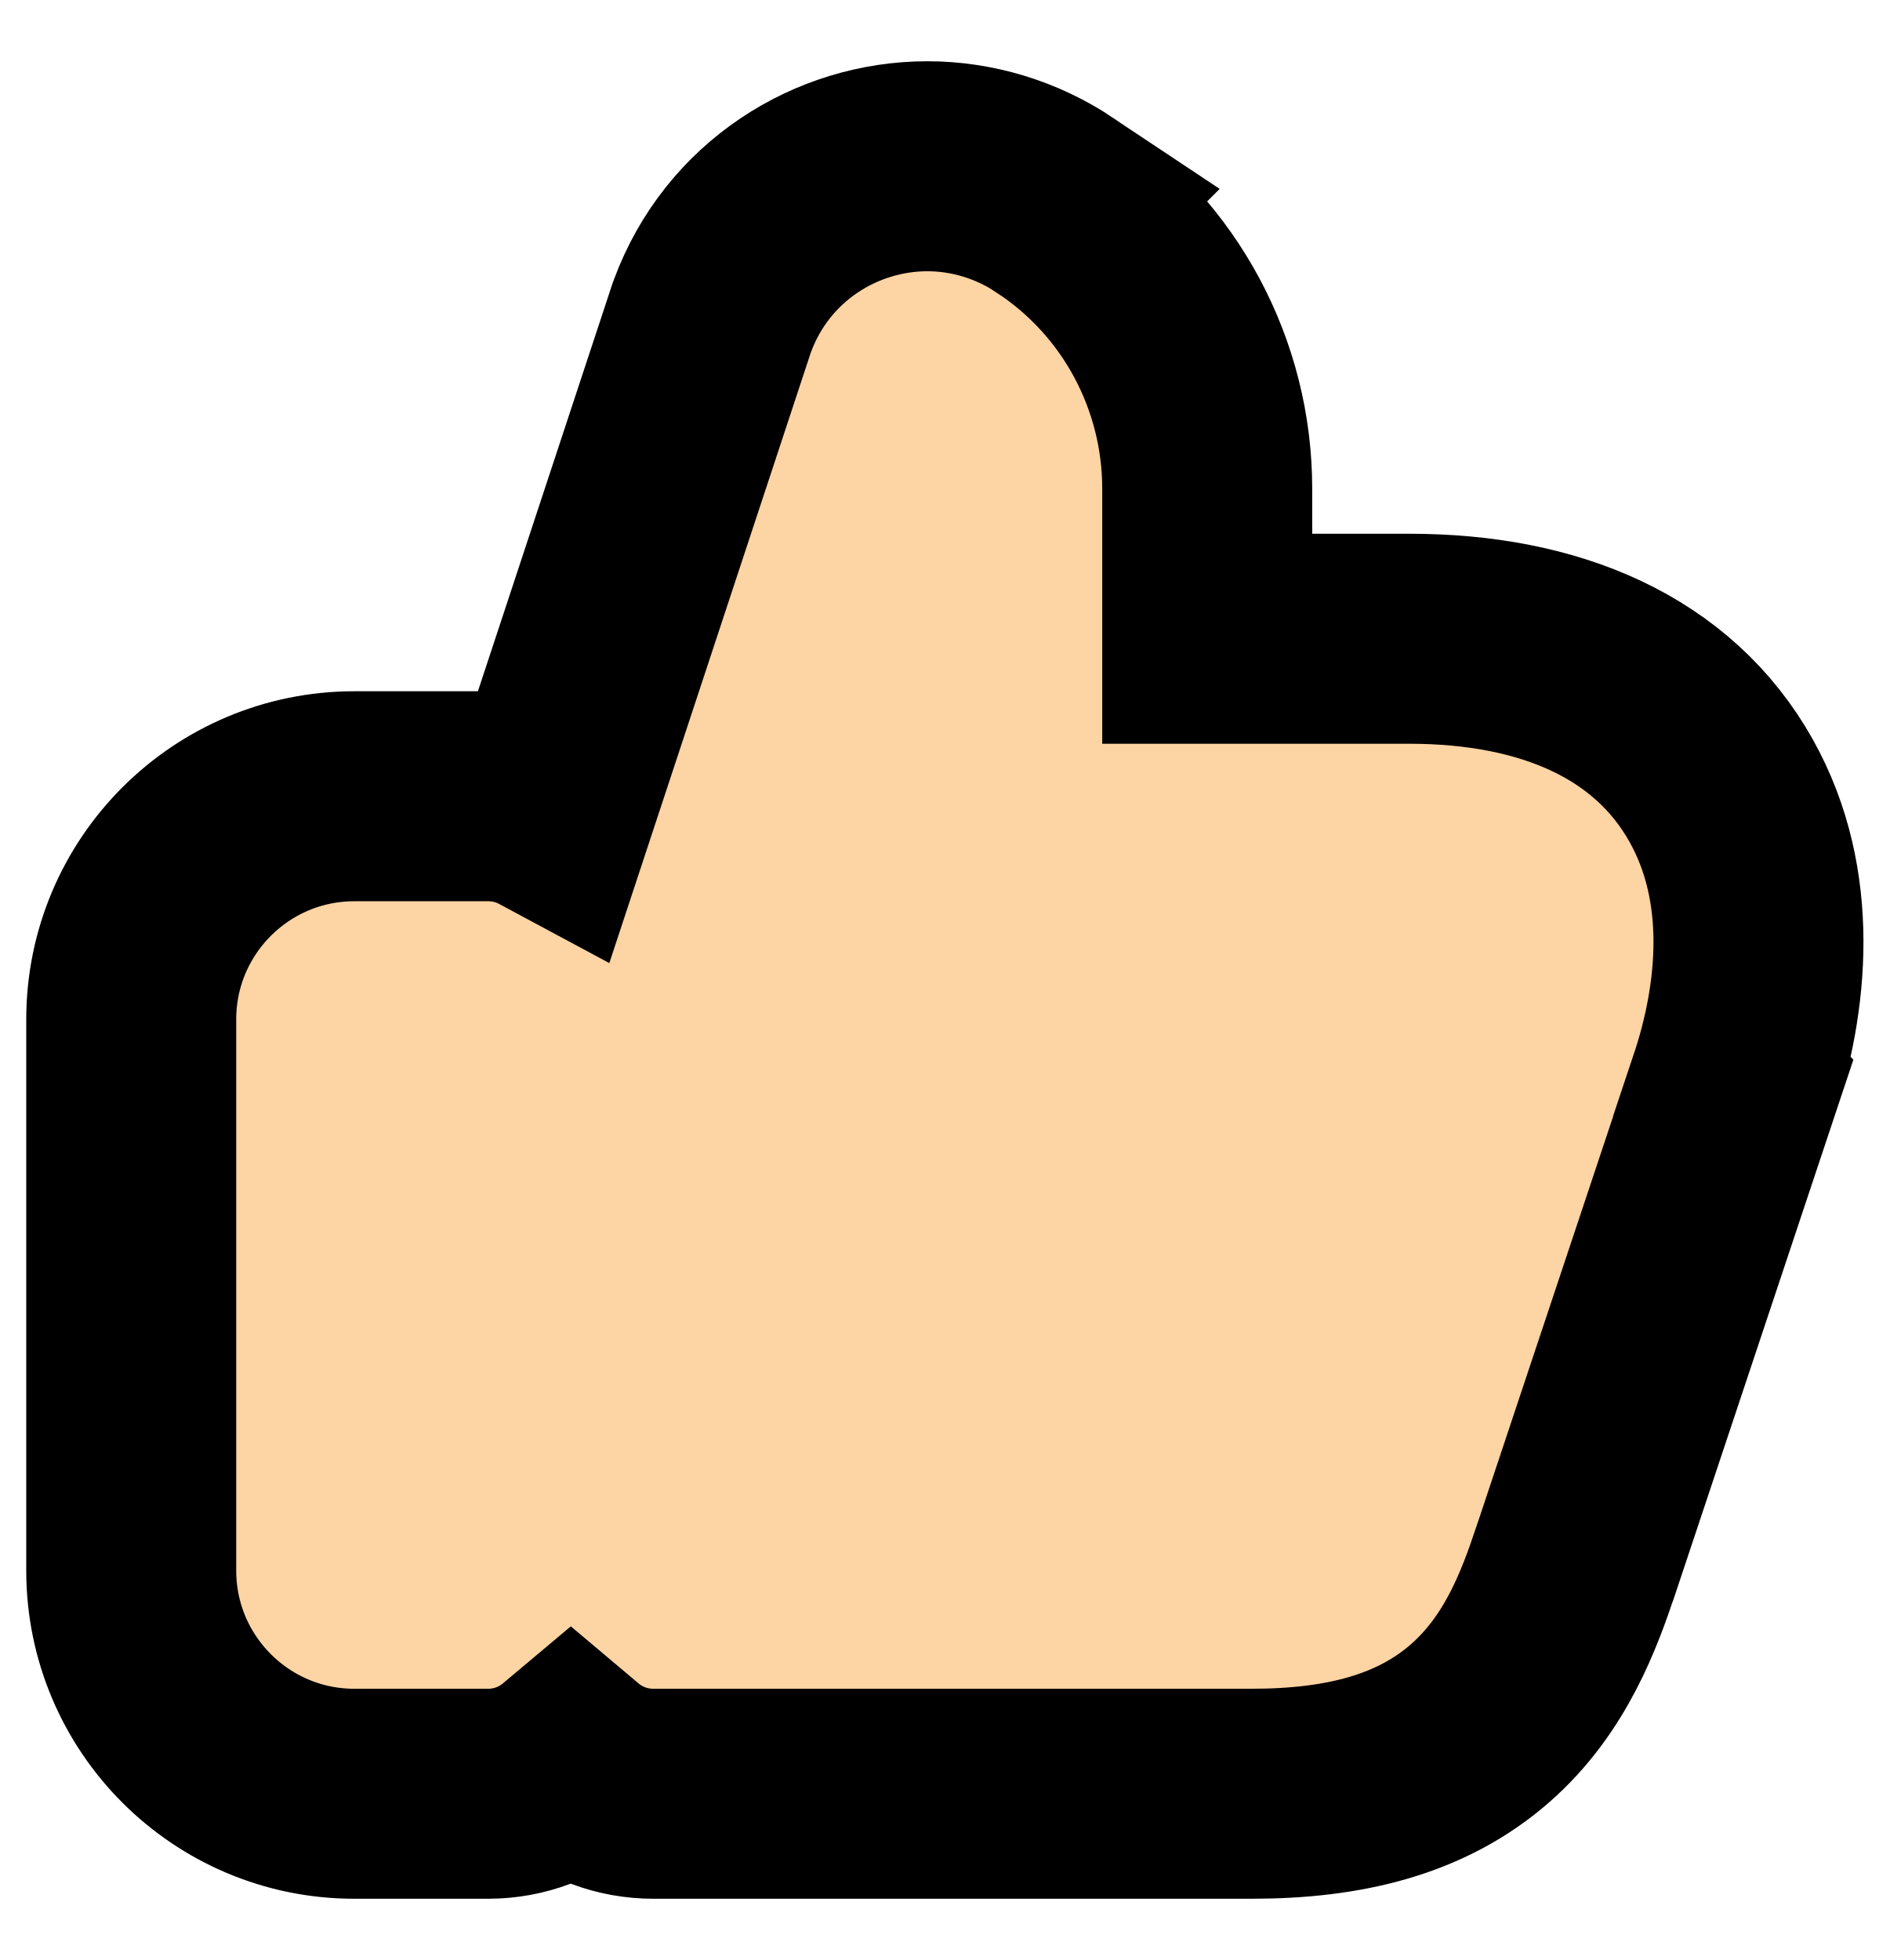
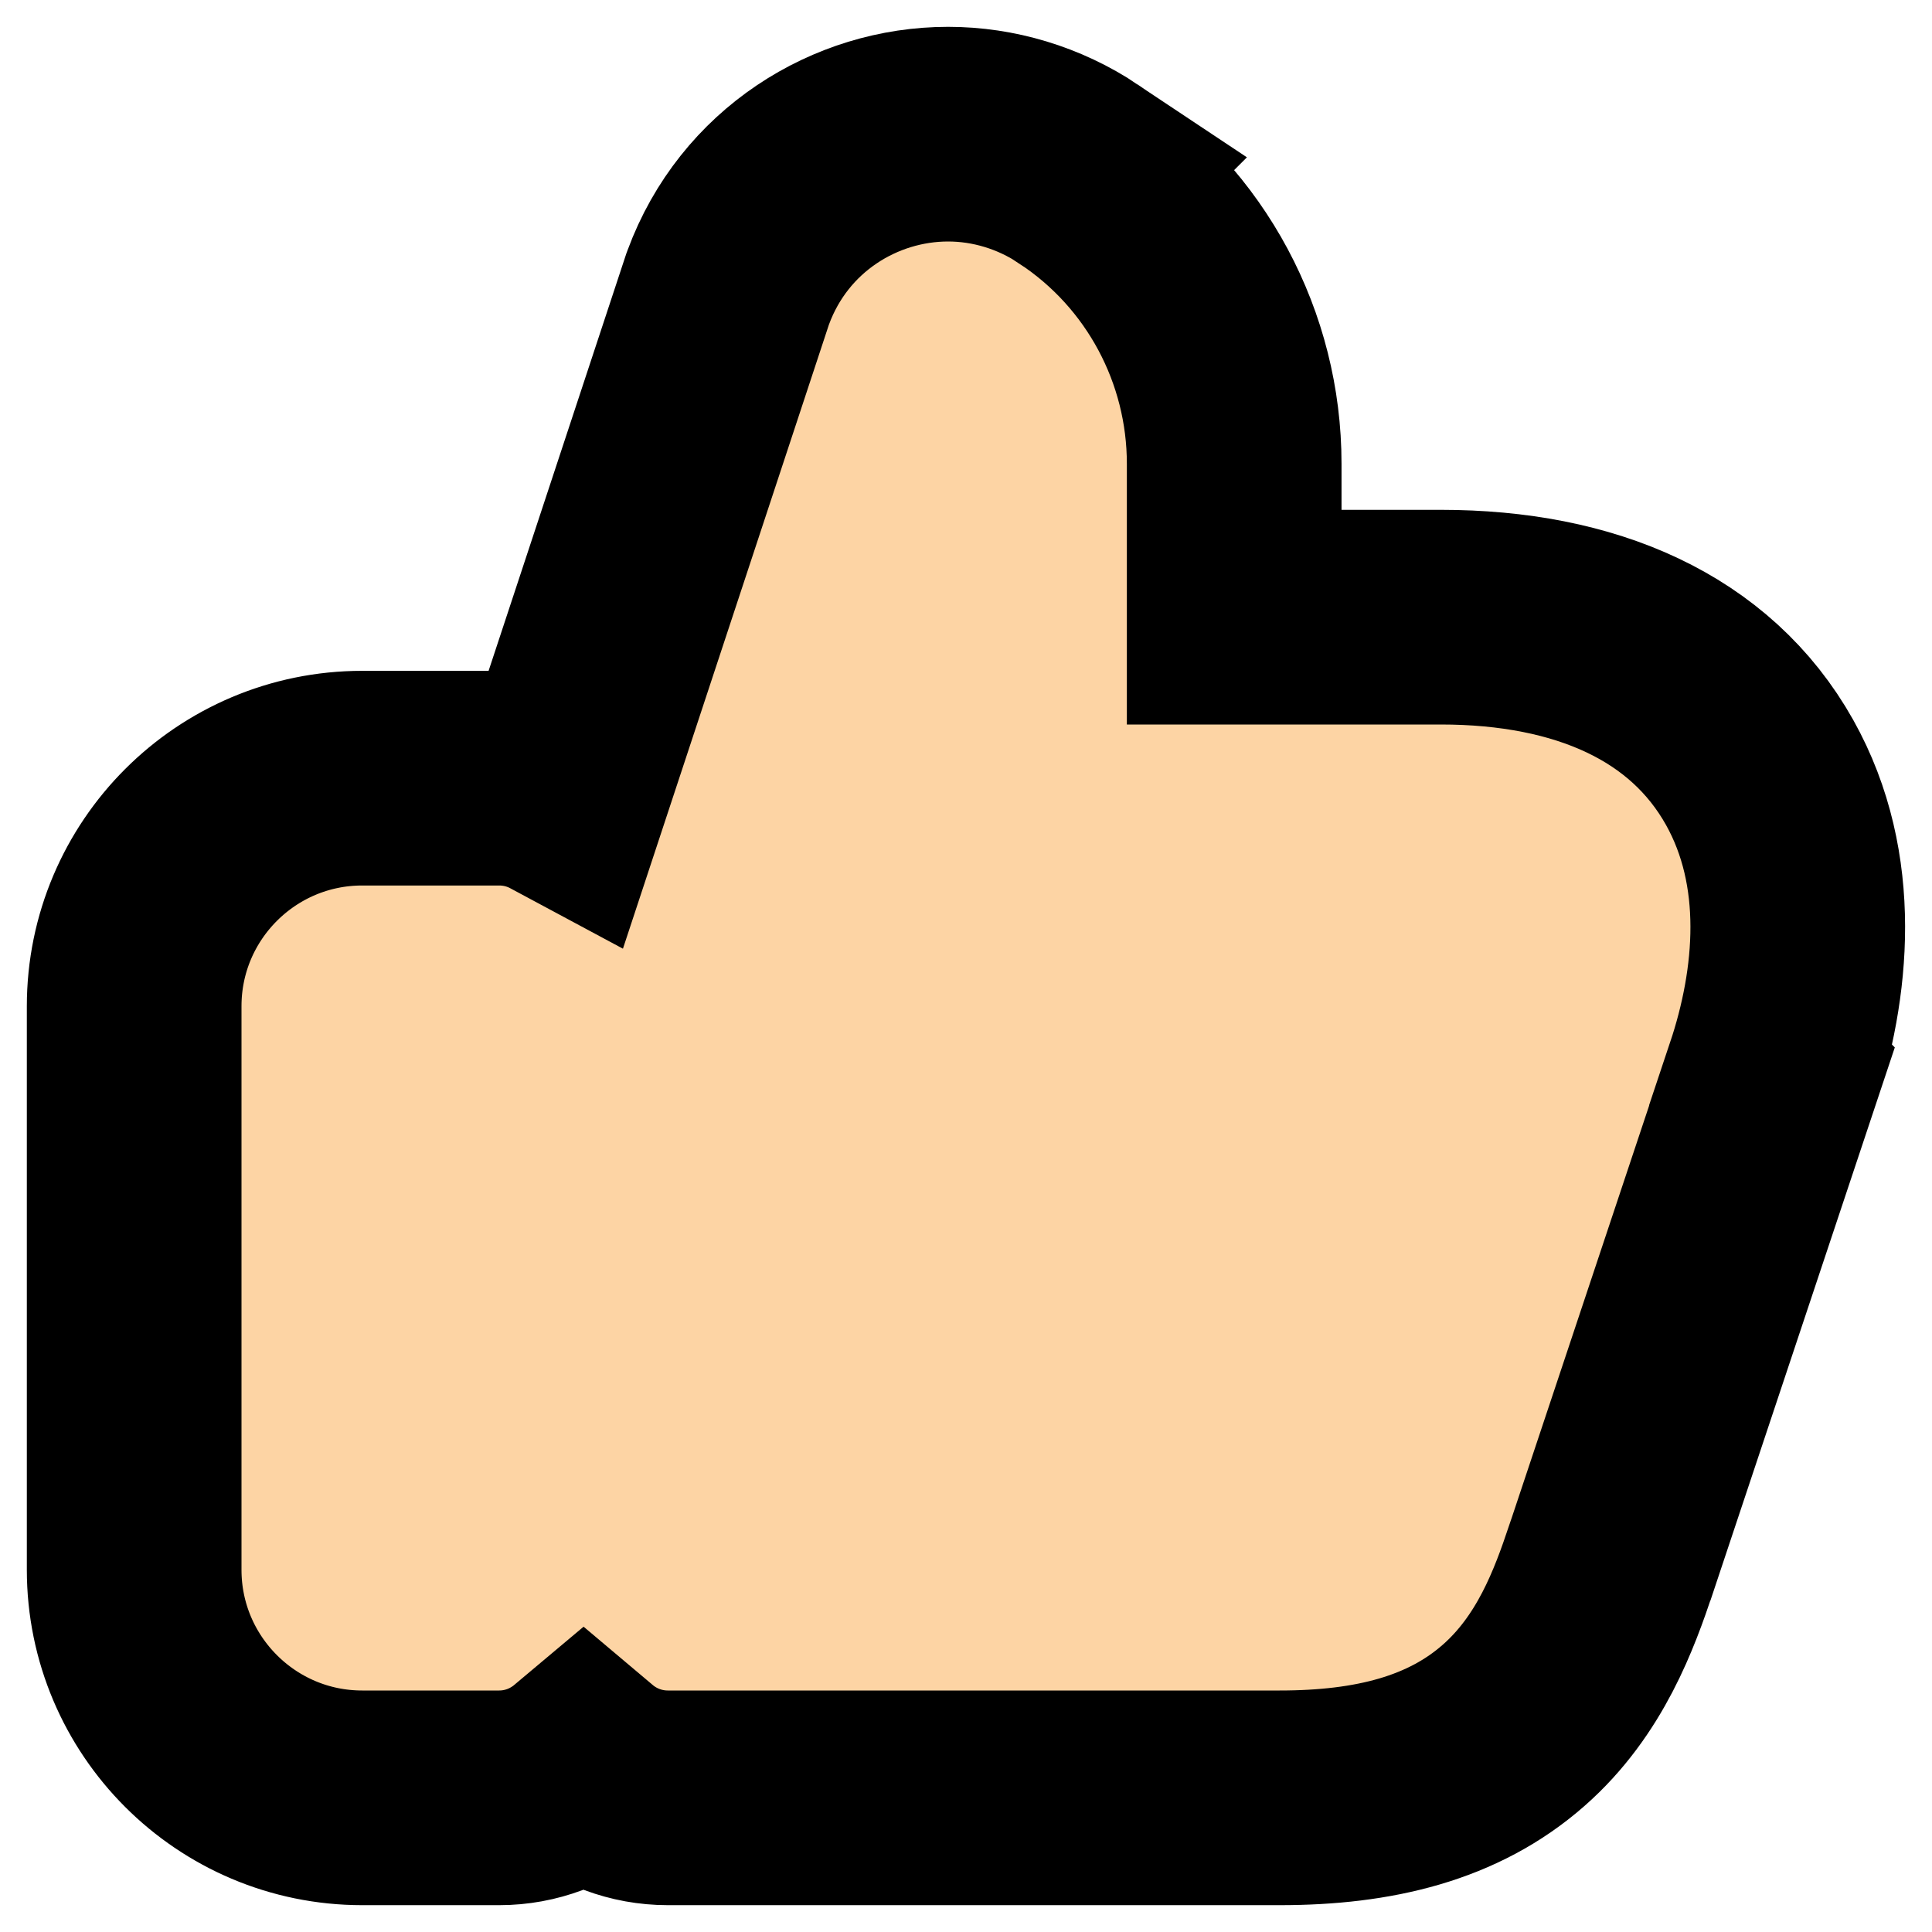
- <svg xmlns="http://www.w3.org/2000/svg" width="27" height="28" viewBox="0 0 27 28" fill="none">
-   <path d="M13.25 2.375C13.883 2.375 14.522 2.564 15.072 2.931L15.071 2.932C16.439 3.832 17.248 5.361 17.248 6.98V9.125H20.135C22.159 9.125 23.766 9.824 24.591 11.295C25.353 12.656 25.193 14.256 24.763 15.542L24.764 15.543L22.514 22.293L22.512 22.297C22.283 22.978 21.947 23.916 21.152 24.613C20.31 25.353 19.204 25.625 17.884 25.625H9.335C8.885 25.625 8.473 25.463 8.154 25.194C7.835 25.462 7.424 25.625 6.975 25.625H5.062C3.303 25.625 1.875 24.197 1.875 22.438V14.562C1.875 12.803 3.303 11.375 5.062 11.375H6.975C7.287 11.375 7.582 11.453 7.841 11.592L10.161 4.563L10.169 4.539L10.178 4.515C10.678 3.16 11.95 2.375 13.25 2.375Z" fill="#FDD4A4" stroke="black" stroke-width="3" />
+ <svg xmlns="http://www.w3.org/2000/svg" width="27" height="27" viewBox="0 0 27 27" fill="none">
+   <path d="M13.25 1.875C13.883 1.875 14.522 2.064 15.072 2.431L15.071 2.432C16.439 3.332 17.248 4.861 17.248 6.48V8.625H20.135C22.159 8.625 23.766 9.324 24.591 10.795C25.353 12.156 25.193 13.756 24.763 15.042L24.764 15.043L22.514 21.793L22.512 21.797C22.283 22.478 21.947 23.416 21.152 24.113C20.31 24.853 19.204 25.125 17.884 25.125H9.335C8.885 25.125 8.473 24.963 8.154 24.694C7.835 24.962 7.424 25.125 6.975 25.125H5.062C3.303 25.125 1.875 23.697 1.875 21.938V14.062C1.875 12.303 3.303 10.875 5.062 10.875H6.975C7.287 10.875 7.582 10.953 7.841 11.092L10.161 4.063L10.169 4.039L10.178 4.015C10.678 2.66 11.95 1.875 13.25 1.875Z" fill="#FDD4A4" stroke="black" stroke-width="3" />
</svg>
